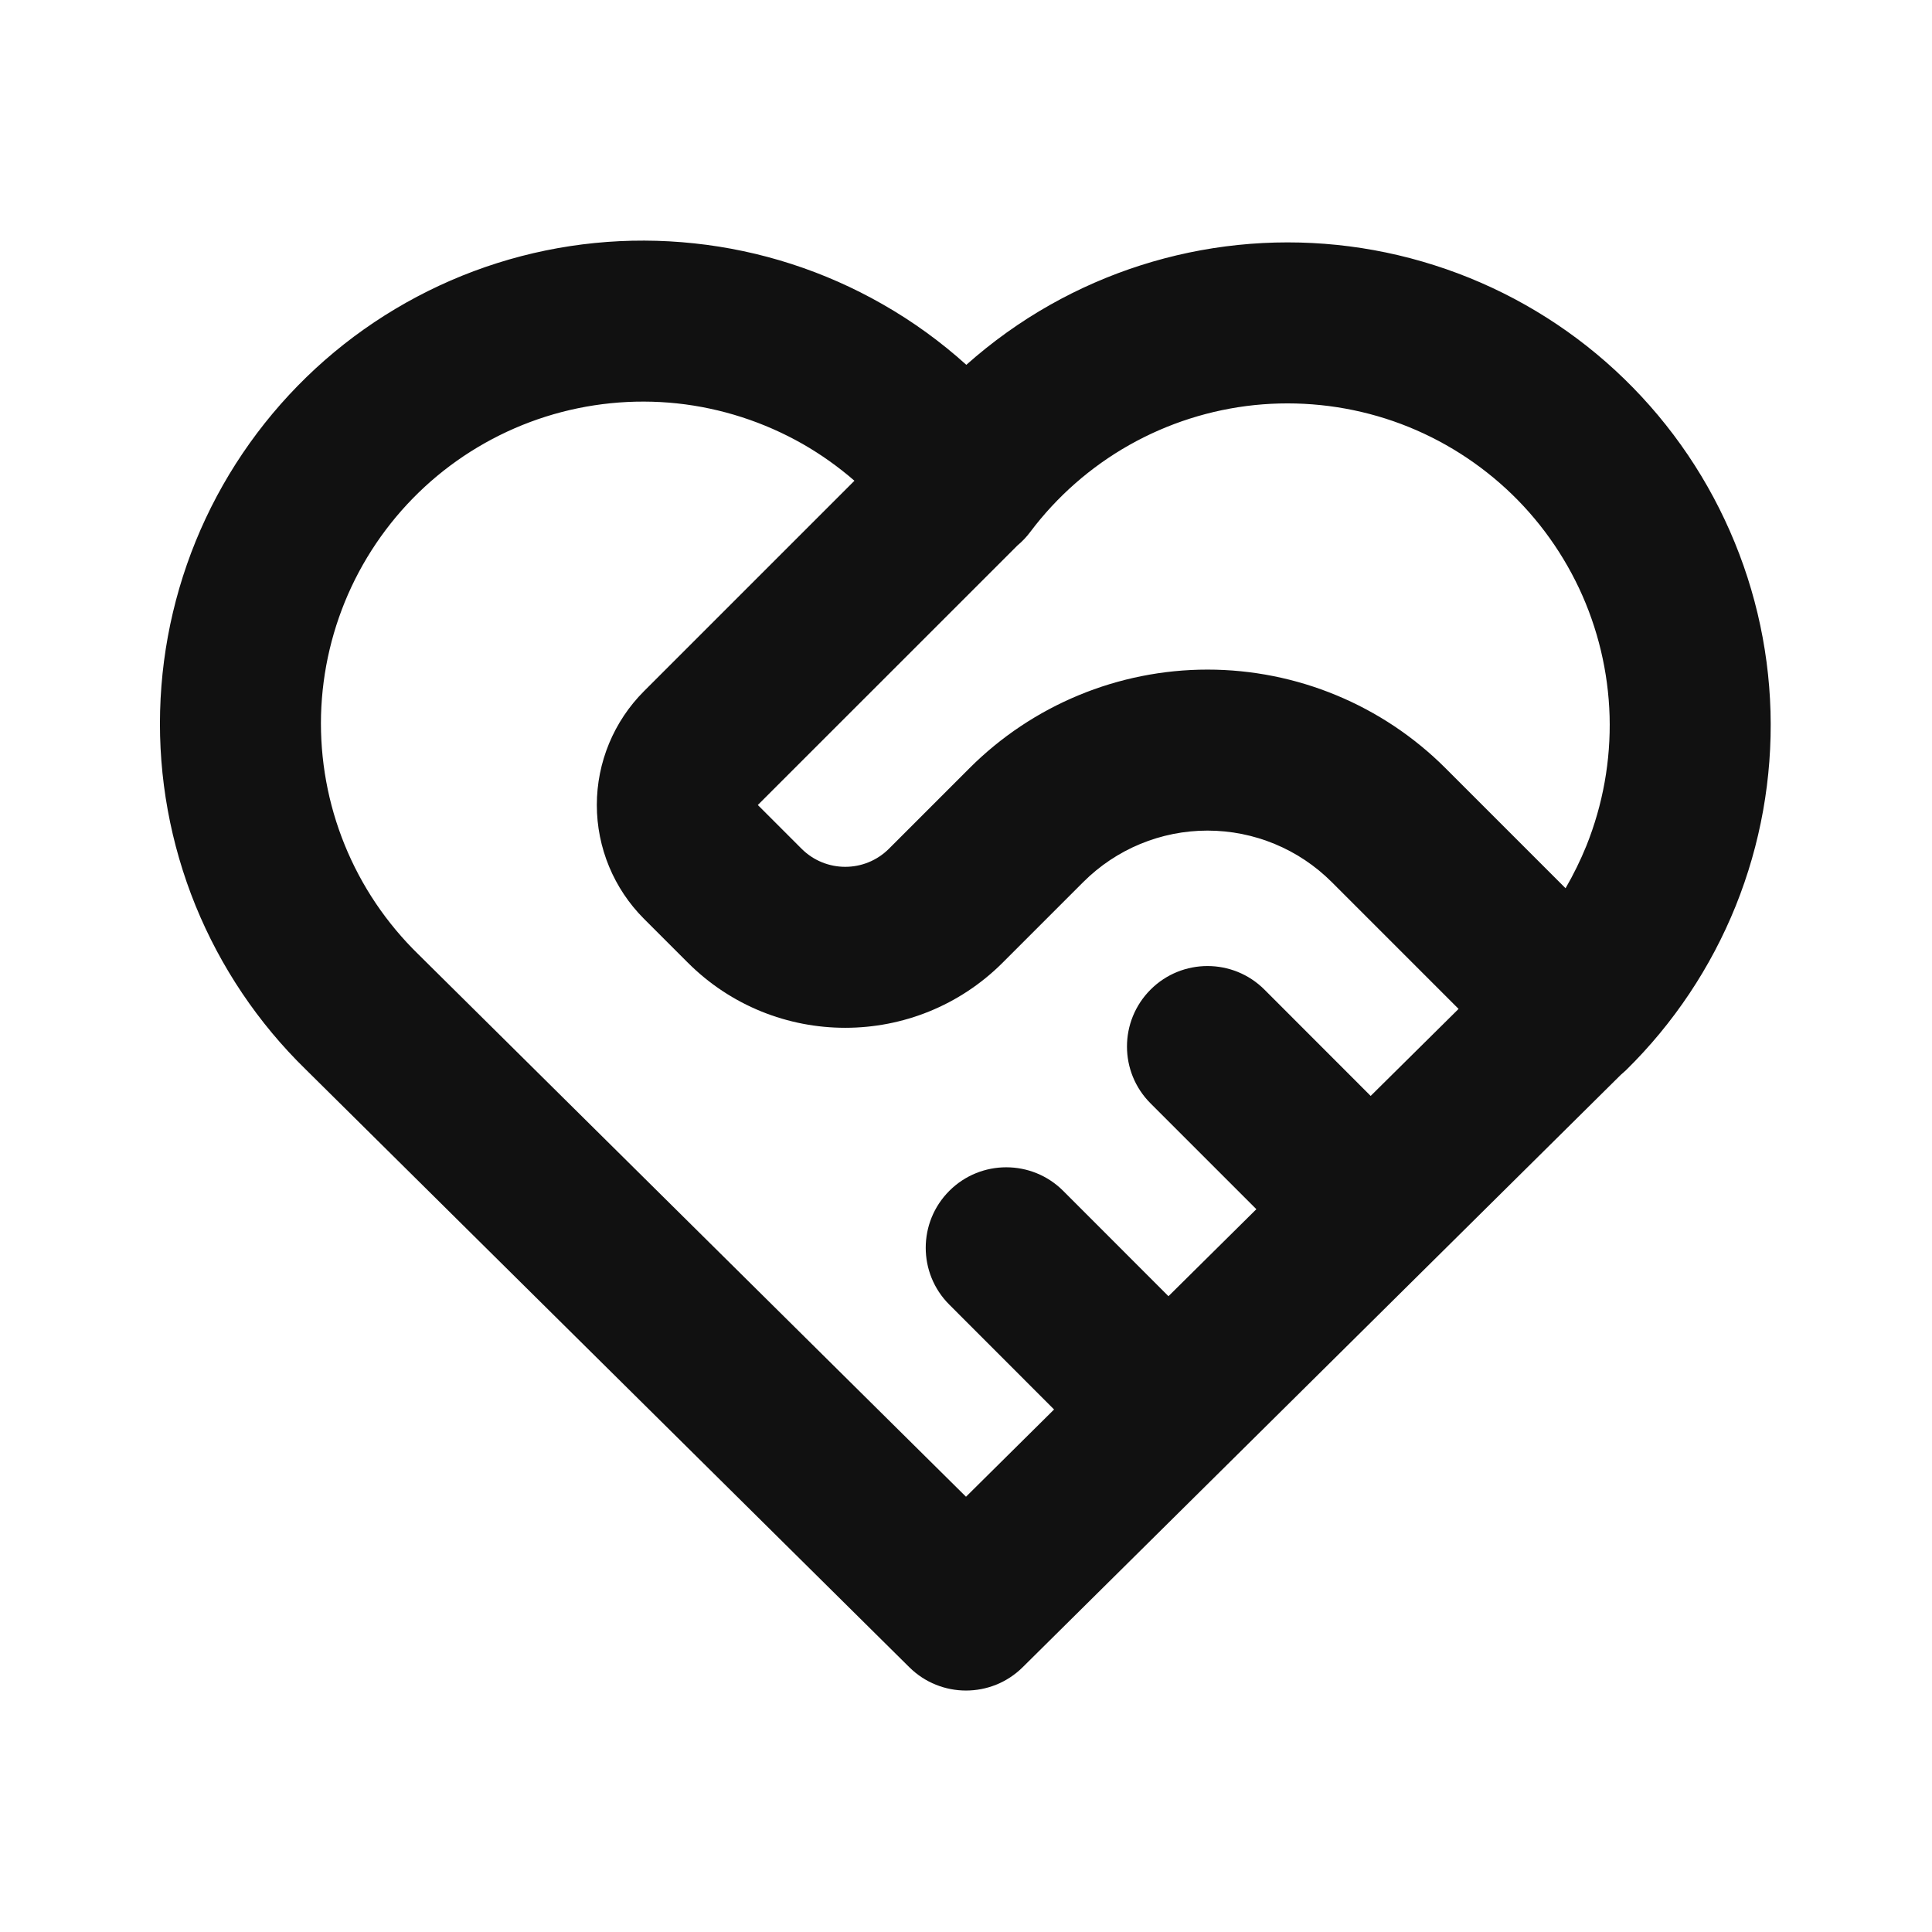
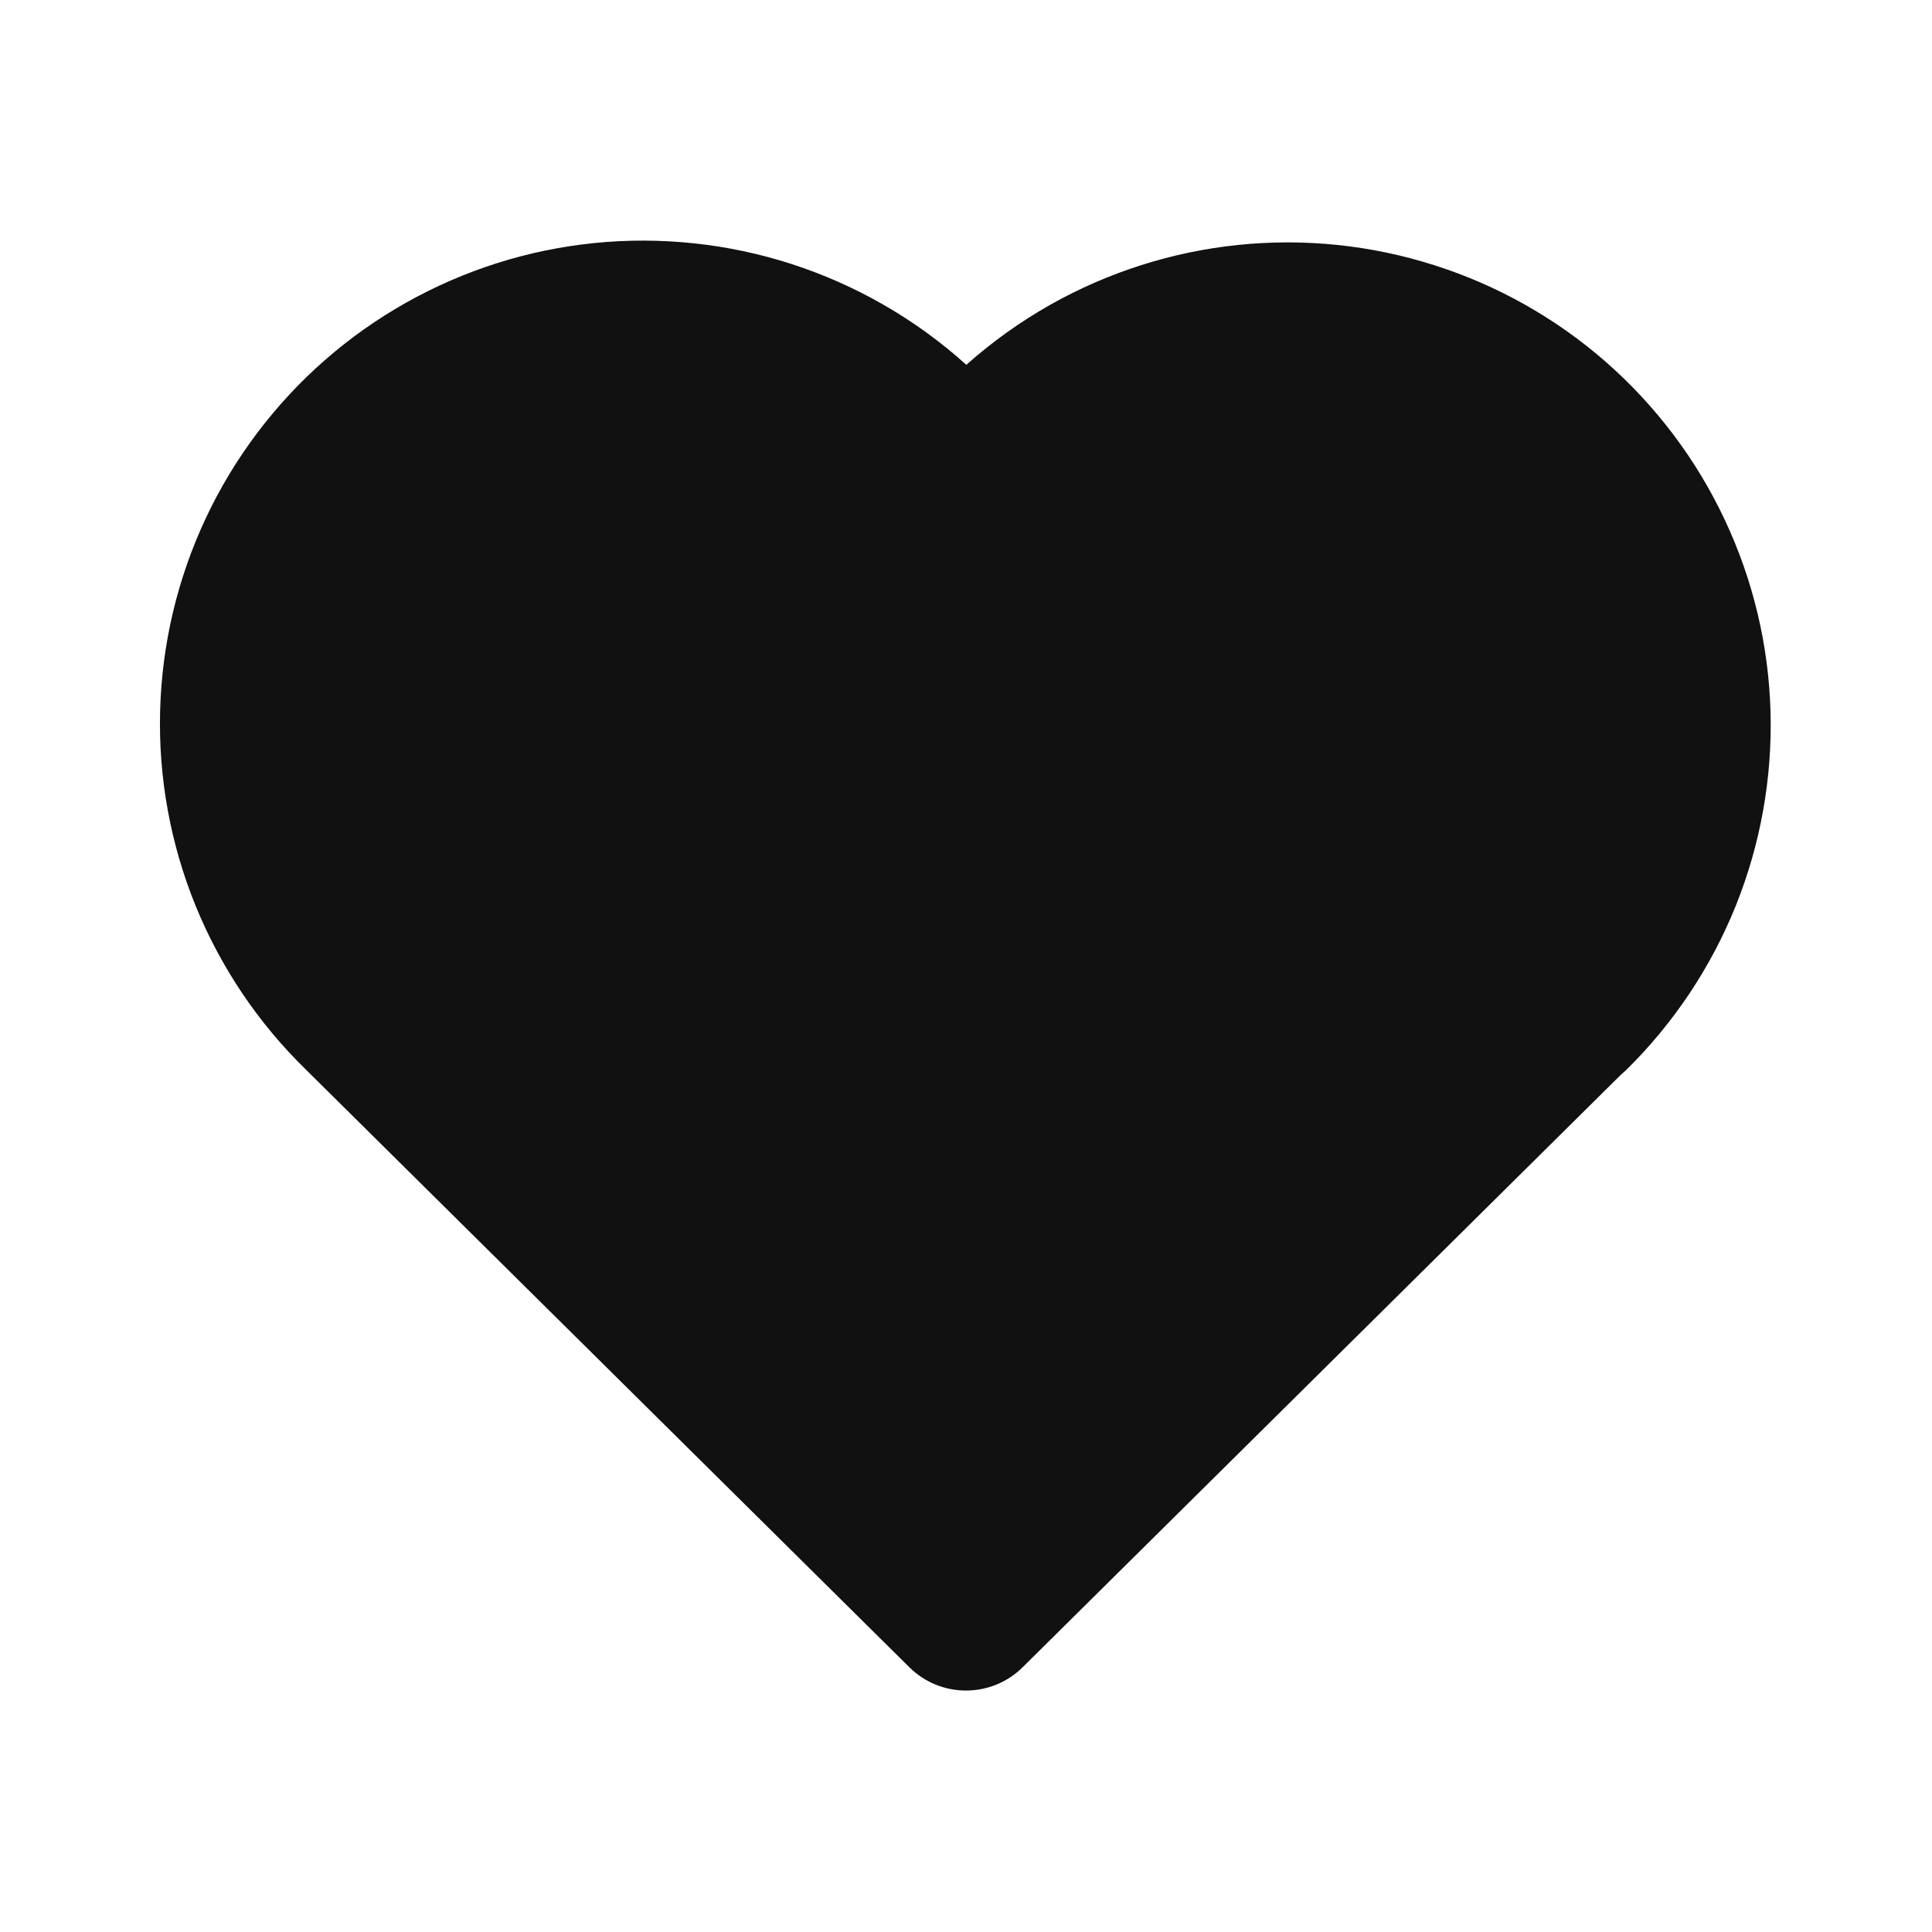
<svg xmlns="http://www.w3.org/2000/svg" width="24" height="24" viewBox="0 0 24 24" fill="none">
-   <path fill-rule="evenodd" clip-rule="evenodd" d="M8.411 5.011C7.862 4.953 7.307 5.009 6.781 5.175C6.254 5.342 5.768 5.615 5.352 5.979C4.937 6.343 4.601 6.789 4.366 7.289C4.132 7.788 4.003 8.331 3.988 8.883C3.974 9.435 4.074 9.985 4.282 10.496C4.49 11.008 4.802 11.47 5.197 11.855L5.204 11.862L12 18.593L13.094 17.509L11.793 16.207C11.402 15.817 11.402 15.184 11.793 14.793C12.183 14.403 12.817 14.403 13.207 14.793L14.515 16.102L15.607 15.021L14.293 13.707C13.902 13.317 13.902 12.684 14.293 12.293C14.683 11.903 15.317 11.903 15.707 12.293L17.027 13.614L18.119 12.533L16.543 10.957C16.134 10.548 15.579 10.318 15 10.318C14.421 10.318 13.866 10.548 13.457 10.957L12.457 11.957C11.377 13.038 9.623 13.038 8.543 11.957L8 11.414C7.625 11.039 7.414 10.53 7.414 10C7.414 9.47 7.625 8.961 8 8.586L10.614 5.972C10.416 5.8 10.2 5.646 9.971 5.515C9.491 5.242 8.96 5.07 8.411 5.011ZM12.639 6.776L9.414 10L9.957 10.543C10.257 10.843 10.743 10.843 11.043 10.543L12.043 9.543C12.827 8.759 13.891 8.318 15 8.318C16.109 8.318 17.173 8.759 17.957 9.543L19.448 11.034C19.546 10.865 19.633 10.688 19.707 10.506C19.912 9.995 20.01 9.448 19.995 8.897C19.979 8.347 19.85 7.806 19.616 7.308C19.381 6.81 19.047 6.365 18.633 6.003C18.218 5.64 17.734 5.366 17.209 5.199C16.685 5.033 16.132 4.976 15.584 5.032C15.037 5.089 14.507 5.258 14.027 5.529C13.548 5.8 13.13 6.167 12.799 6.607C12.752 6.67 12.698 6.727 12.639 6.776ZM20.135 13.351C20.157 13.332 20.179 13.313 20.201 13.292C20.79 12.713 21.253 12.019 21.562 11.253C21.87 10.487 22.017 9.666 21.994 8.84C21.971 8.015 21.777 7.203 21.425 6.456C21.074 5.709 20.572 5.043 19.951 4.498C19.33 3.954 18.603 3.544 17.816 3.294C17.029 3.043 16.199 2.958 15.378 3.043C14.557 3.128 13.762 3.382 13.043 3.788C12.67 3.999 12.322 4.249 12.004 4.532C11.686 4.245 11.337 3.992 10.963 3.779C10.244 3.368 9.447 3.11 8.623 3.023C7.8 2.935 6.967 3.018 6.177 3.268C5.388 3.518 4.658 3.929 4.035 4.474C3.412 5.02 2.908 5.689 2.556 6.438C2.204 7.188 2.011 8.003 1.989 8.831C1.967 9.659 2.117 10.482 2.429 11.25C2.741 12.015 3.207 12.709 3.799 13.286L11.296 20.711C11.686 21.097 12.314 21.097 12.704 20.711L20.135 13.351Z" fill="#111111" />
+   <path fillRule="evenodd" clipRule="evenodd" d="M8.411 5.011C7.862 4.953 7.307 5.009 6.781 5.175C6.254 5.342 5.768 5.615 5.352 5.979C4.937 6.343 4.601 6.789 4.366 7.289C4.132 7.788 4.003 8.331 3.988 8.883C3.974 9.435 4.074 9.985 4.282 10.496C4.49 11.008 4.802 11.47 5.197 11.855L5.204 11.862L12 18.593L13.094 17.509L11.793 16.207C11.402 15.817 11.402 15.184 11.793 14.793C12.183 14.403 12.817 14.403 13.207 14.793L14.515 16.102L15.607 15.021L14.293 13.707C13.902 13.317 13.902 12.684 14.293 12.293C14.683 11.903 15.317 11.903 15.707 12.293L17.027 13.614L18.119 12.533L16.543 10.957C16.134 10.548 15.579 10.318 15 10.318C14.421 10.318 13.866 10.548 13.457 10.957L12.457 11.957C11.377 13.038 9.623 13.038 8.543 11.957L8 11.414C7.625 11.039 7.414 10.53 7.414 10C7.414 9.47 7.625 8.961 8 8.586L10.614 5.972C10.416 5.8 10.2 5.646 9.971 5.515C9.491 5.242 8.96 5.07 8.411 5.011ZM12.639 6.776L9.414 10L9.957 10.543C10.257 10.843 10.743 10.843 11.043 10.543L12.043 9.543C12.827 8.759 13.891 8.318 15 8.318C16.109 8.318 17.173 8.759 17.957 9.543L19.448 11.034C19.546 10.865 19.633 10.688 19.707 10.506C19.912 9.995 20.01 9.448 19.995 8.897C19.979 8.347 19.85 7.806 19.616 7.308C19.381 6.81 19.047 6.365 18.633 6.003C18.218 5.64 17.734 5.366 17.209 5.199C16.685 5.033 16.132 4.976 15.584 5.032C15.037 5.089 14.507 5.258 14.027 5.529C13.548 5.8 13.13 6.167 12.799 6.607C12.752 6.67 12.698 6.727 12.639 6.776ZM20.135 13.351C20.157 13.332 20.179 13.313 20.201 13.292C20.79 12.713 21.253 12.019 21.562 11.253C21.87 10.487 22.017 9.666 21.994 8.84C21.971 8.015 21.777 7.203 21.425 6.456C21.074 5.709 20.572 5.043 19.951 4.498C19.33 3.954 18.603 3.544 17.816 3.294C17.029 3.043 16.199 2.958 15.378 3.043C14.557 3.128 13.762 3.382 13.043 3.788C12.67 3.999 12.322 4.249 12.004 4.532C11.686 4.245 11.337 3.992 10.963 3.779C10.244 3.368 9.447 3.11 8.623 3.023C7.8 2.935 6.967 3.018 6.177 3.268C5.388 3.518 4.658 3.929 4.035 4.474C3.412 5.02 2.908 5.689 2.556 6.438C2.204 7.188 2.011 8.003 1.989 8.831C1.967 9.659 2.117 10.482 2.429 11.25C2.741 12.015 3.207 12.709 3.799 13.286L11.296 20.711C11.686 21.097 12.314 21.097 12.704 20.711L20.135 13.351Z" fill="#111111" />
</svg>
